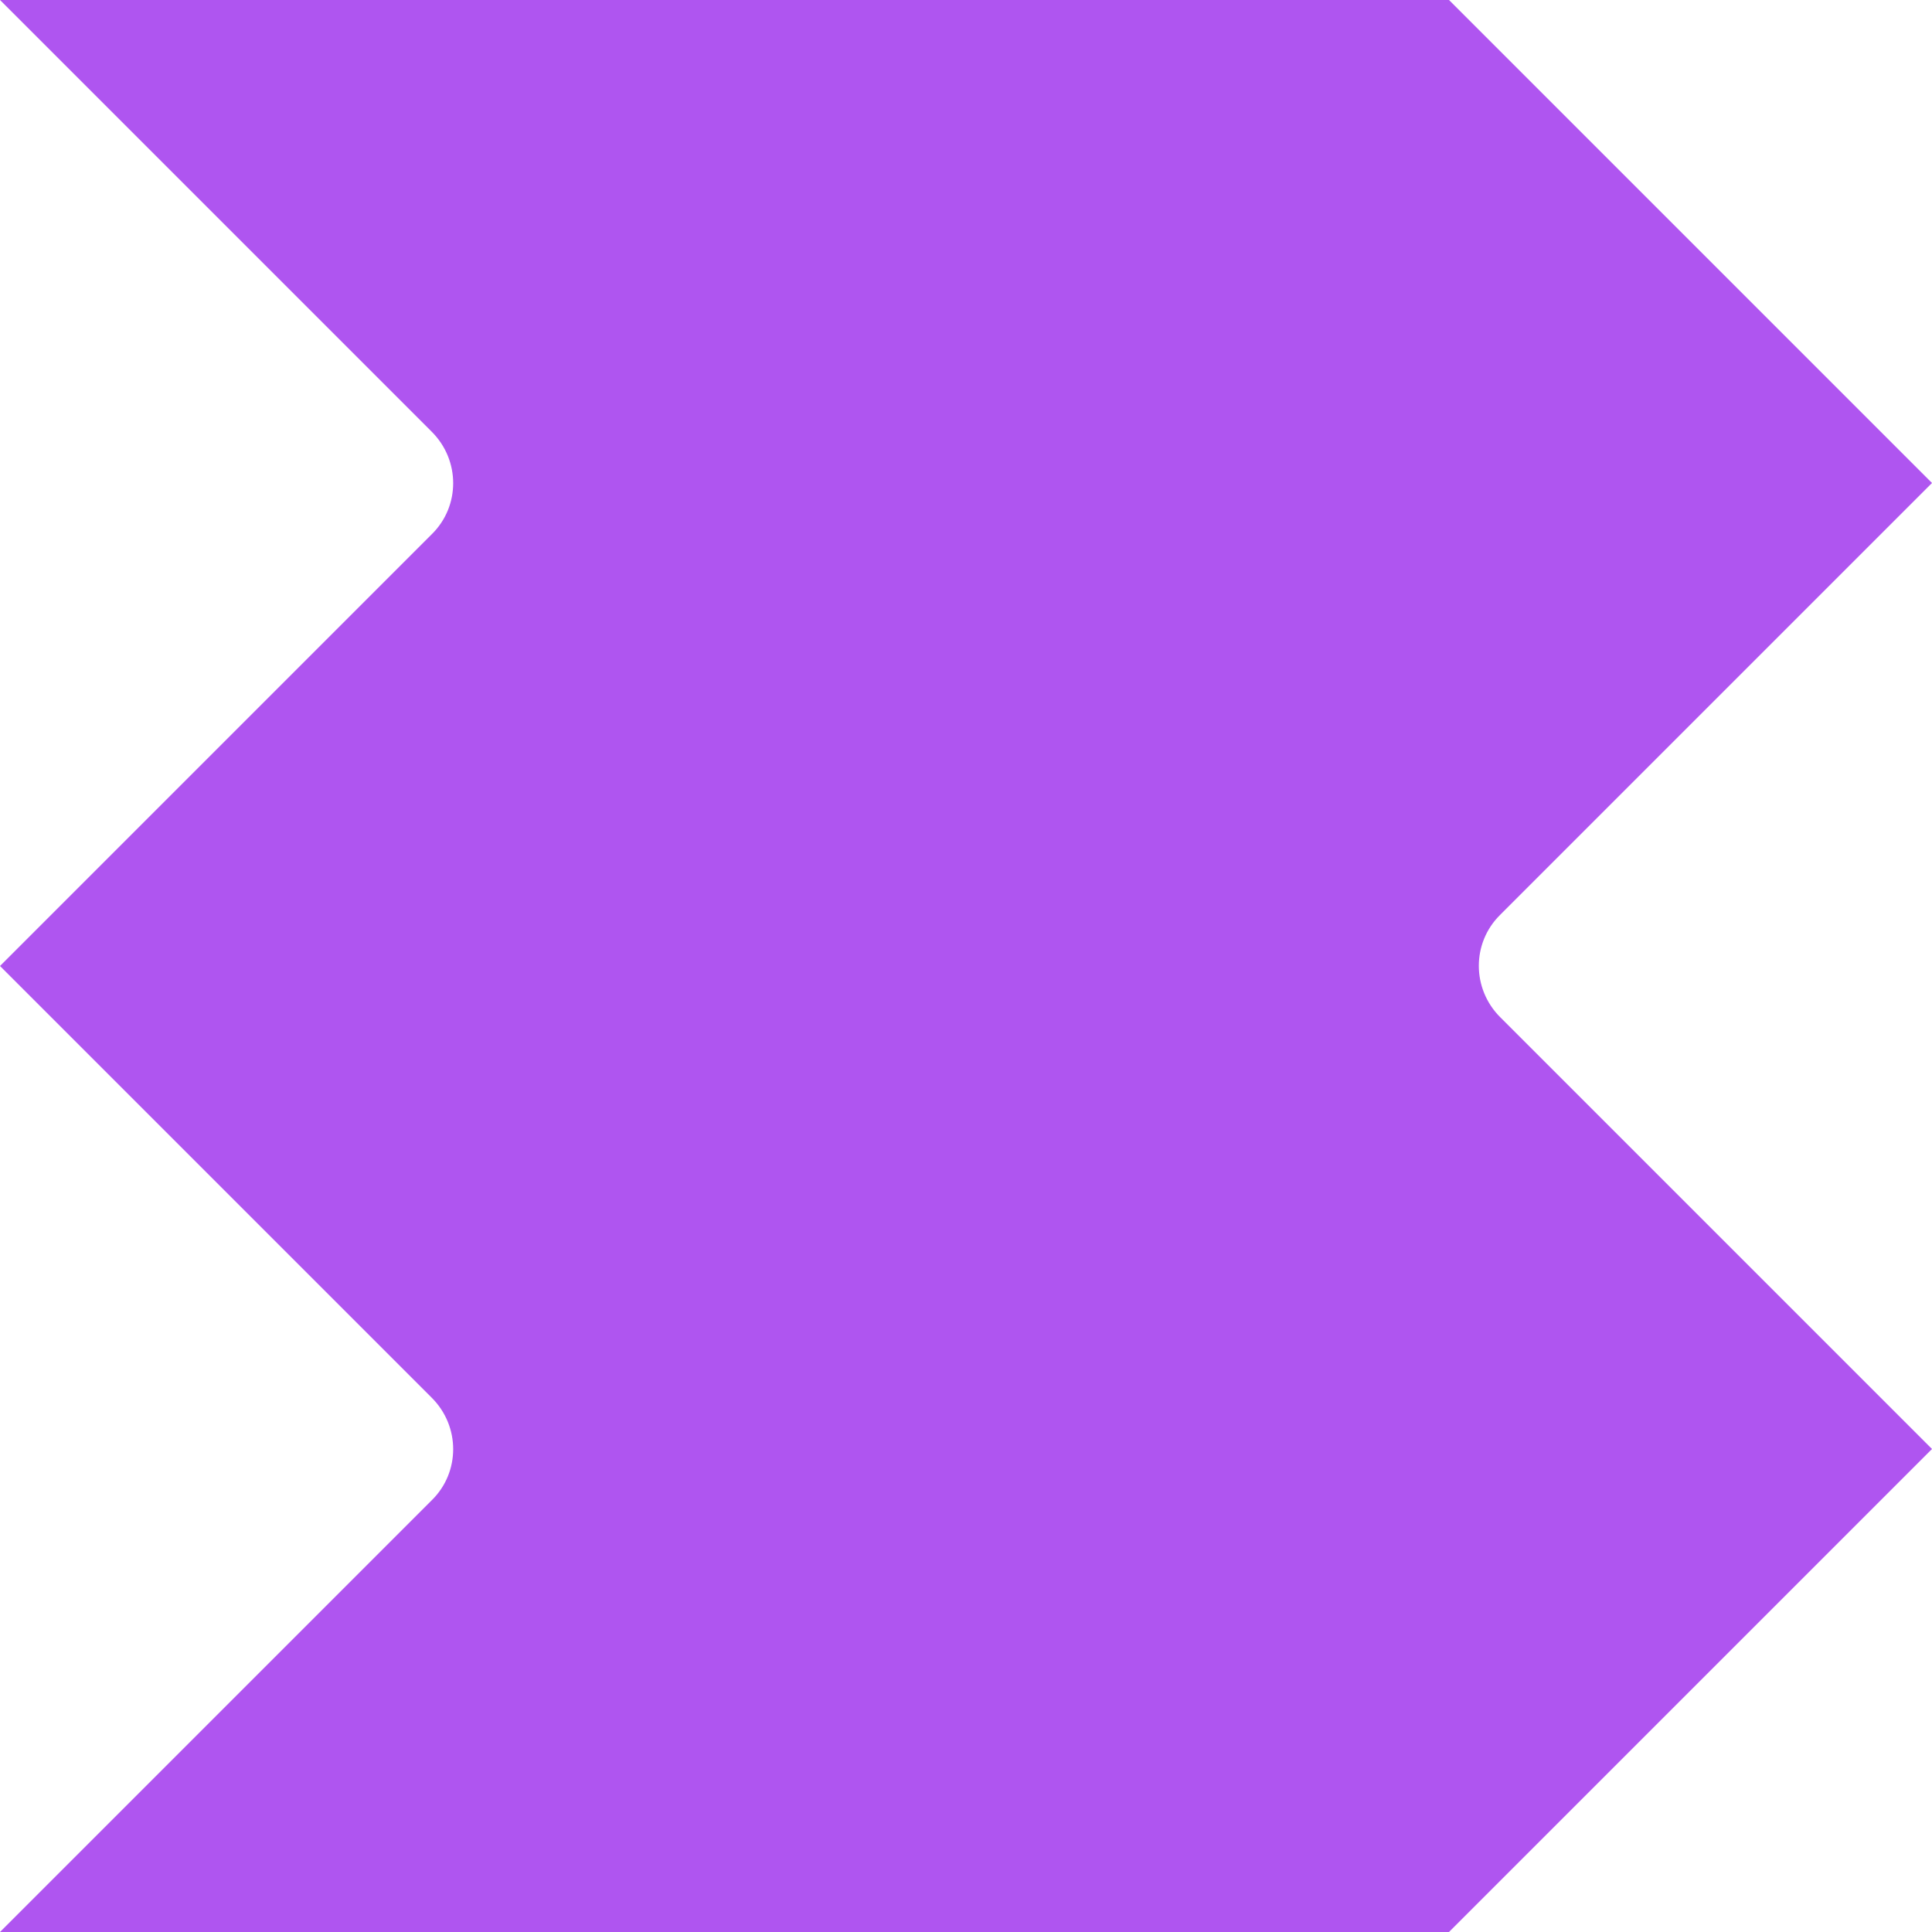
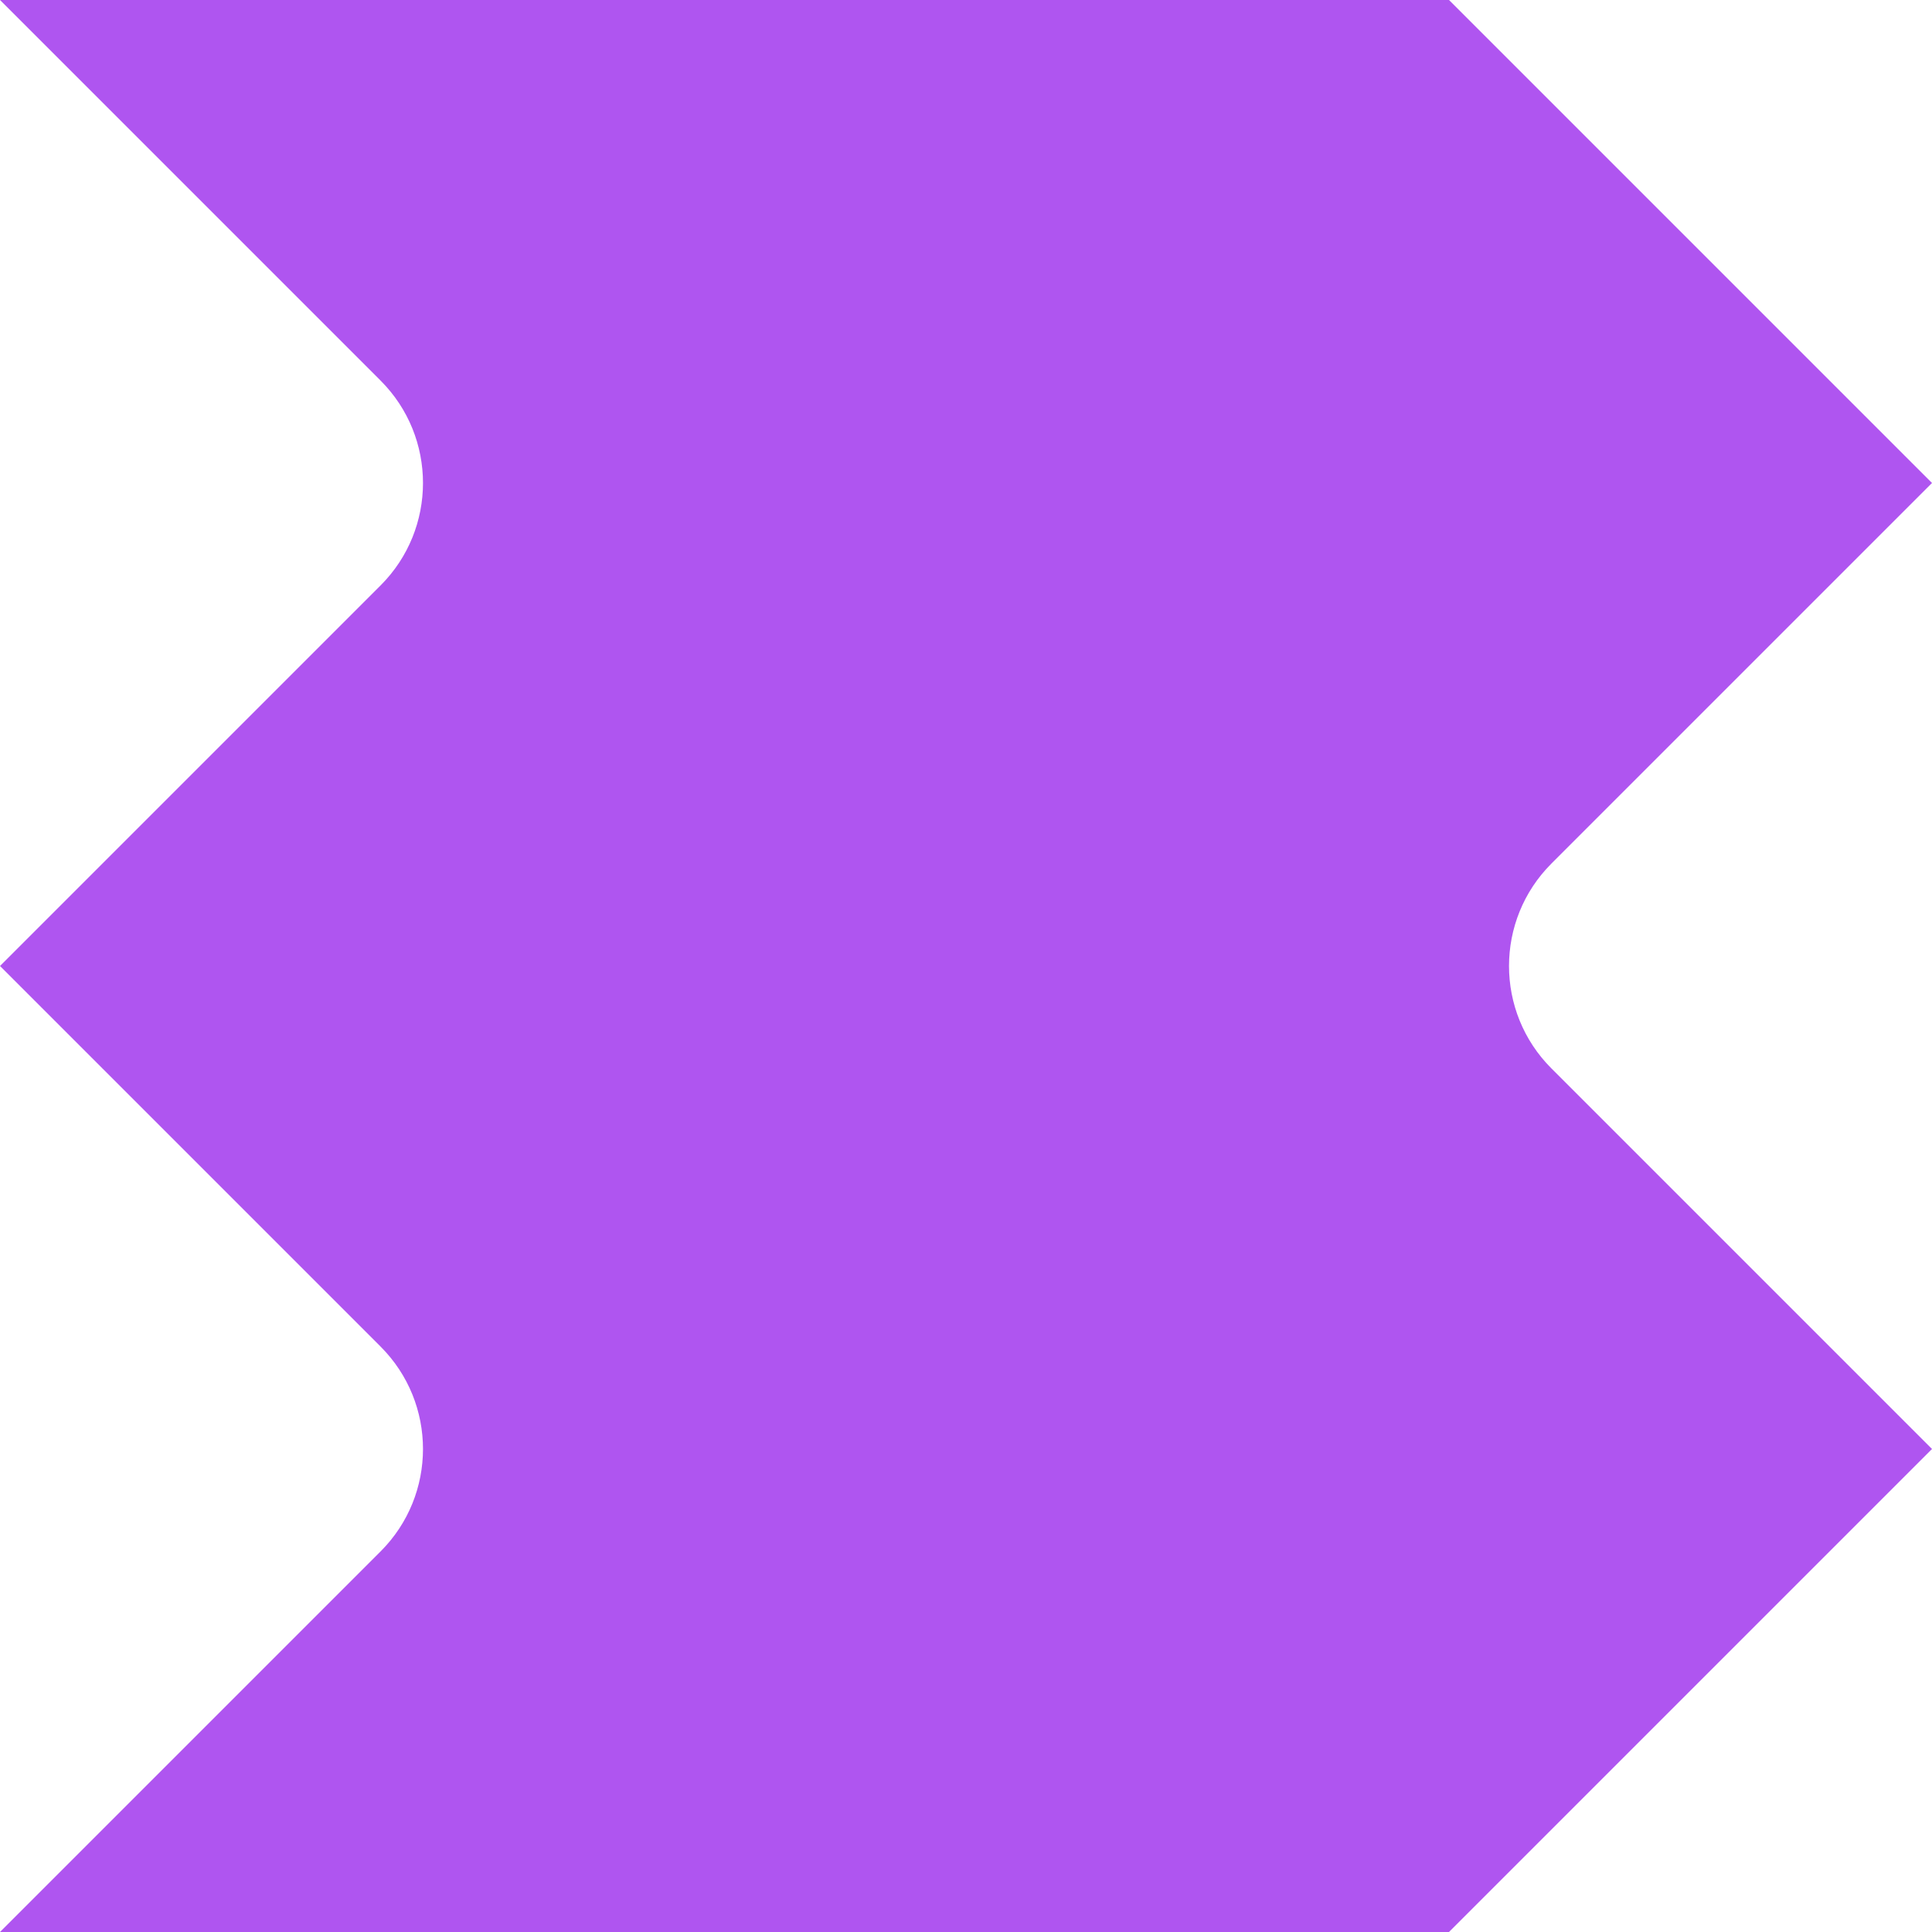
<svg xmlns="http://www.w3.org/2000/svg" version="1.1" id="Layer_1" x="0px" y="0px" viewBox="0 0 400 400" style="enable-background:new 0 0 400 400;" xml:space="preserve">
  <style type="text/css">
	.st0{fill:#AF55F0;}
</style>
-   <path class="st0" d="M400,100L300,0H0l89.4,89.4c5.9,5.9,5.9,15.4,0,21.2L0,200l89.4,89.4c5.9,5.9,5.9,15.4,0,21.2L0,400h300  l100-100l-89.4-89.4c-5.9-5.9-5.9-15.4,0-21.2L400,100z" />
+   <path class="st0" d="M400,100L300,0H0l78.8,78.8c11.7,11.7,11.7,30.7,0,42.4L0,200l78.8,78.8c11.7,11.7,11.7,30.7,0,42.4L0,400h300  l100-100l-78.8-78.8c-11.7-11.7-11.7-30.7,0-42.4L400,100z" />
</svg>
